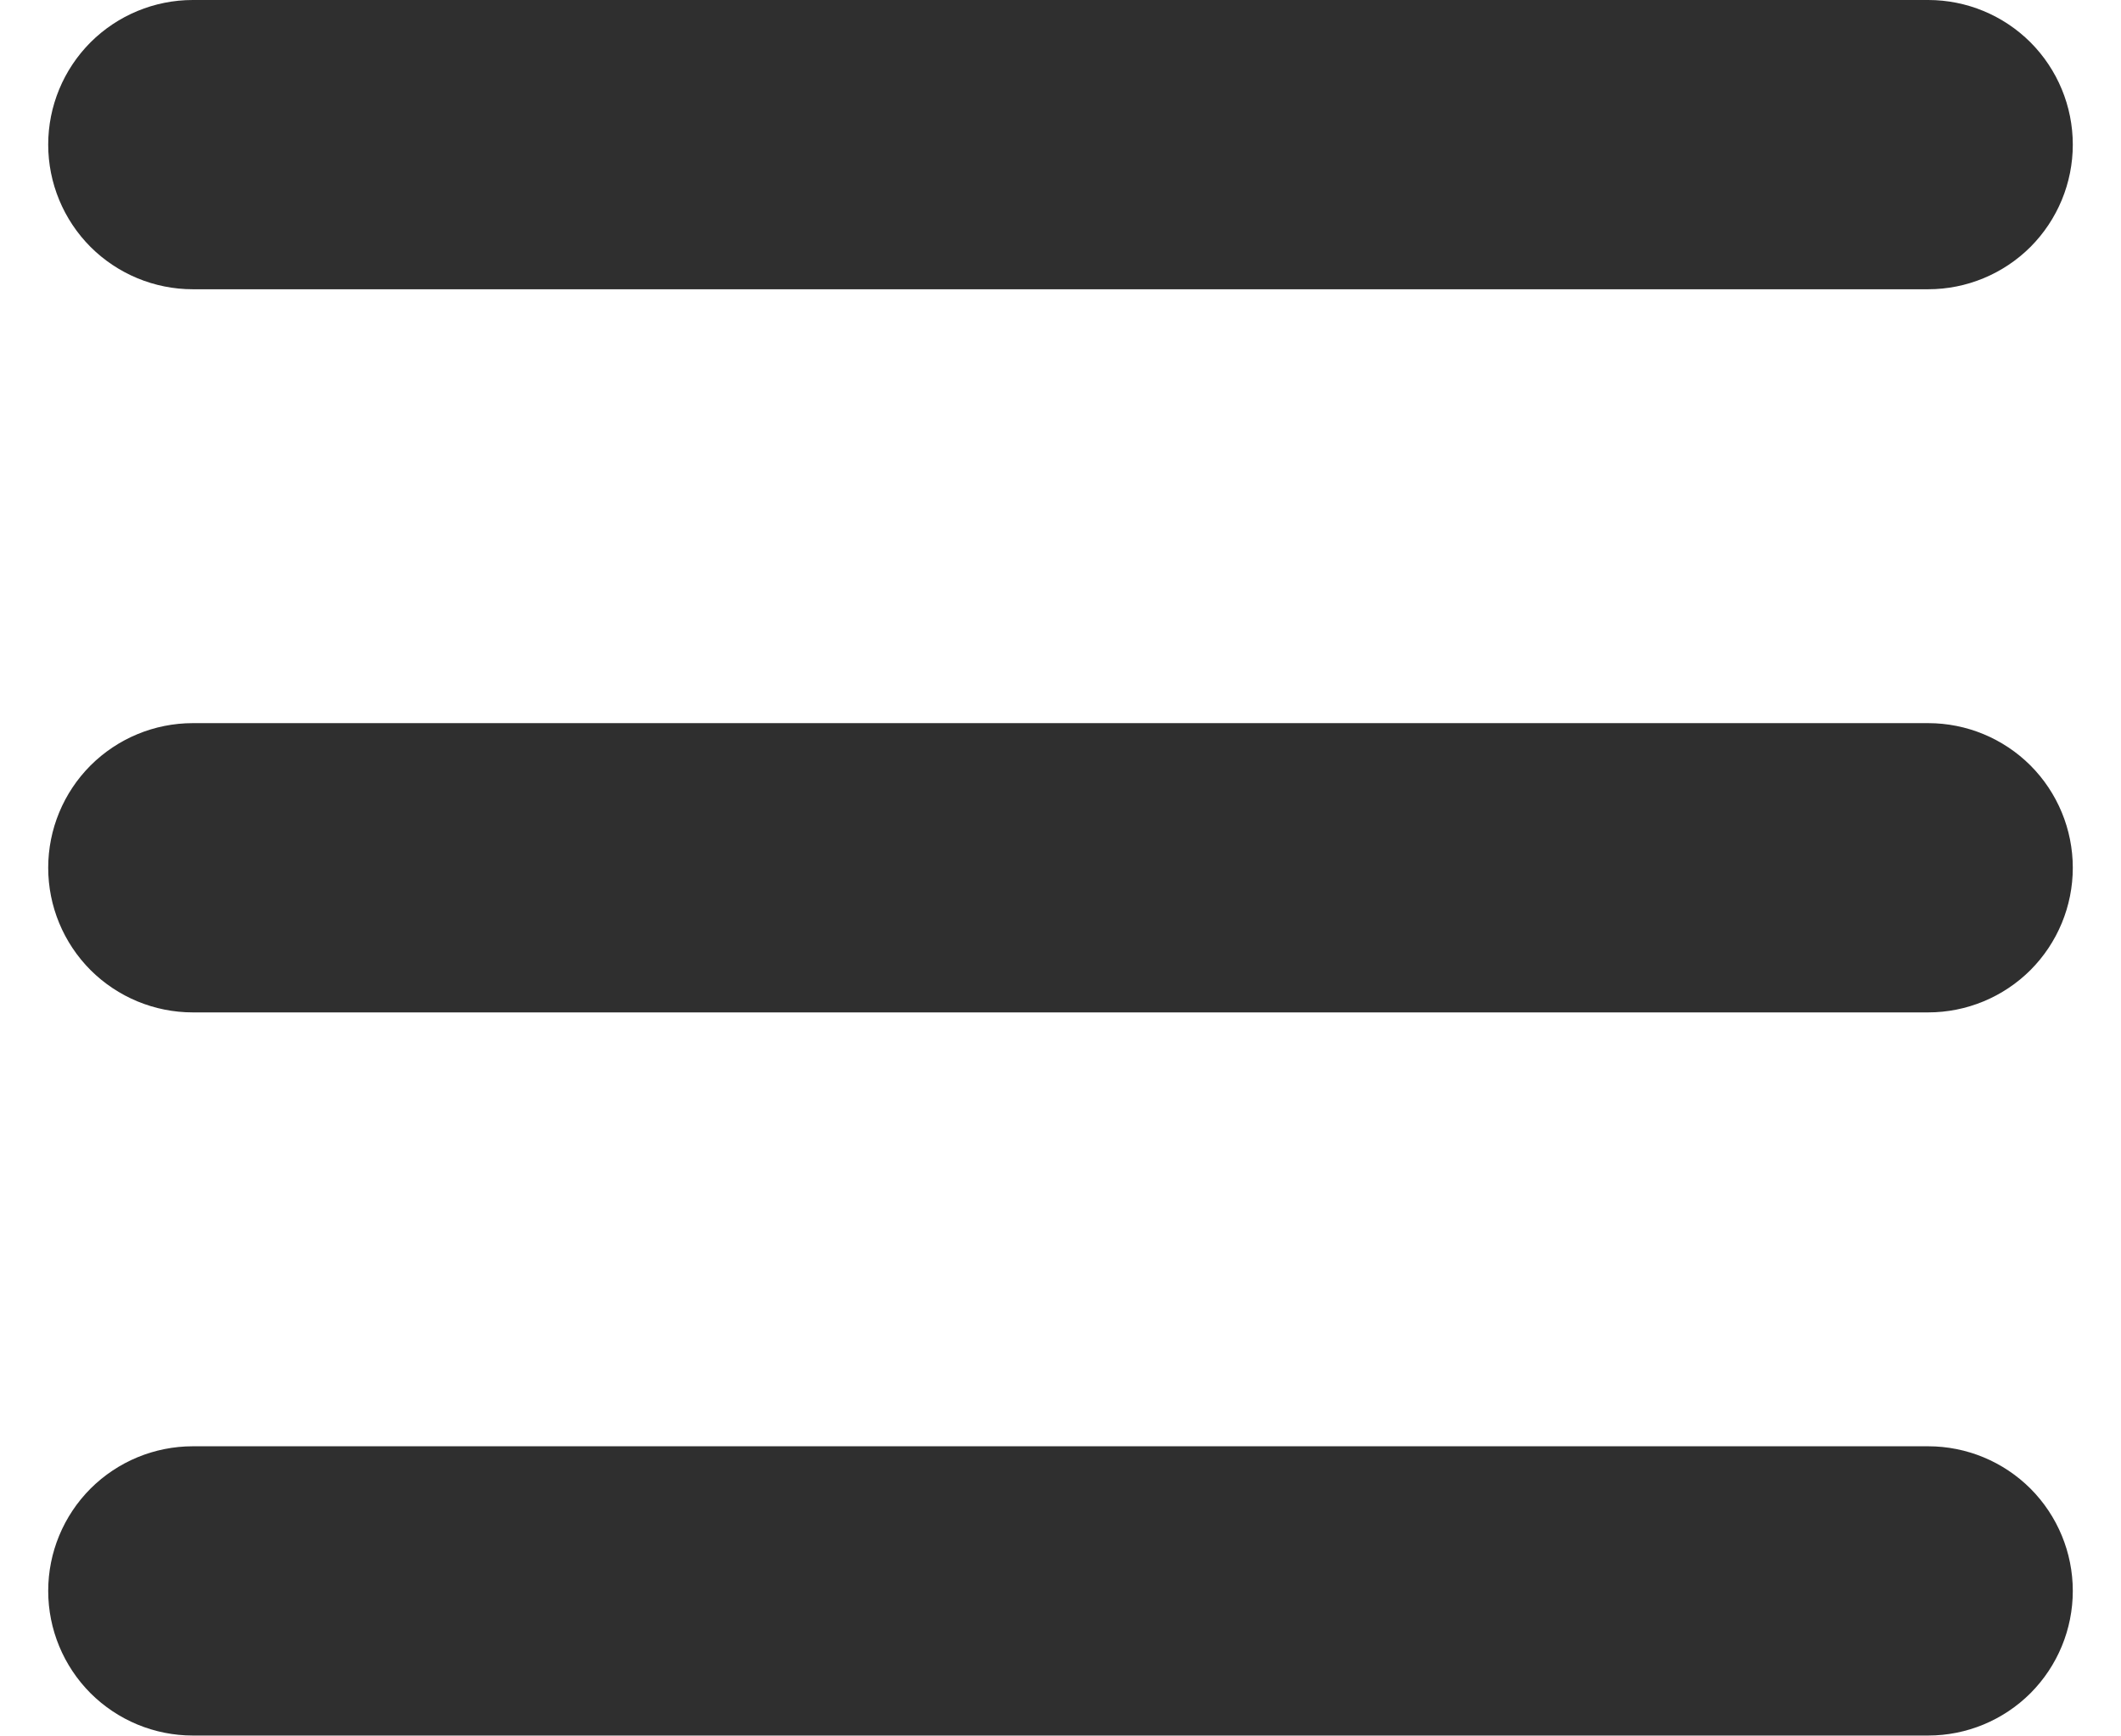
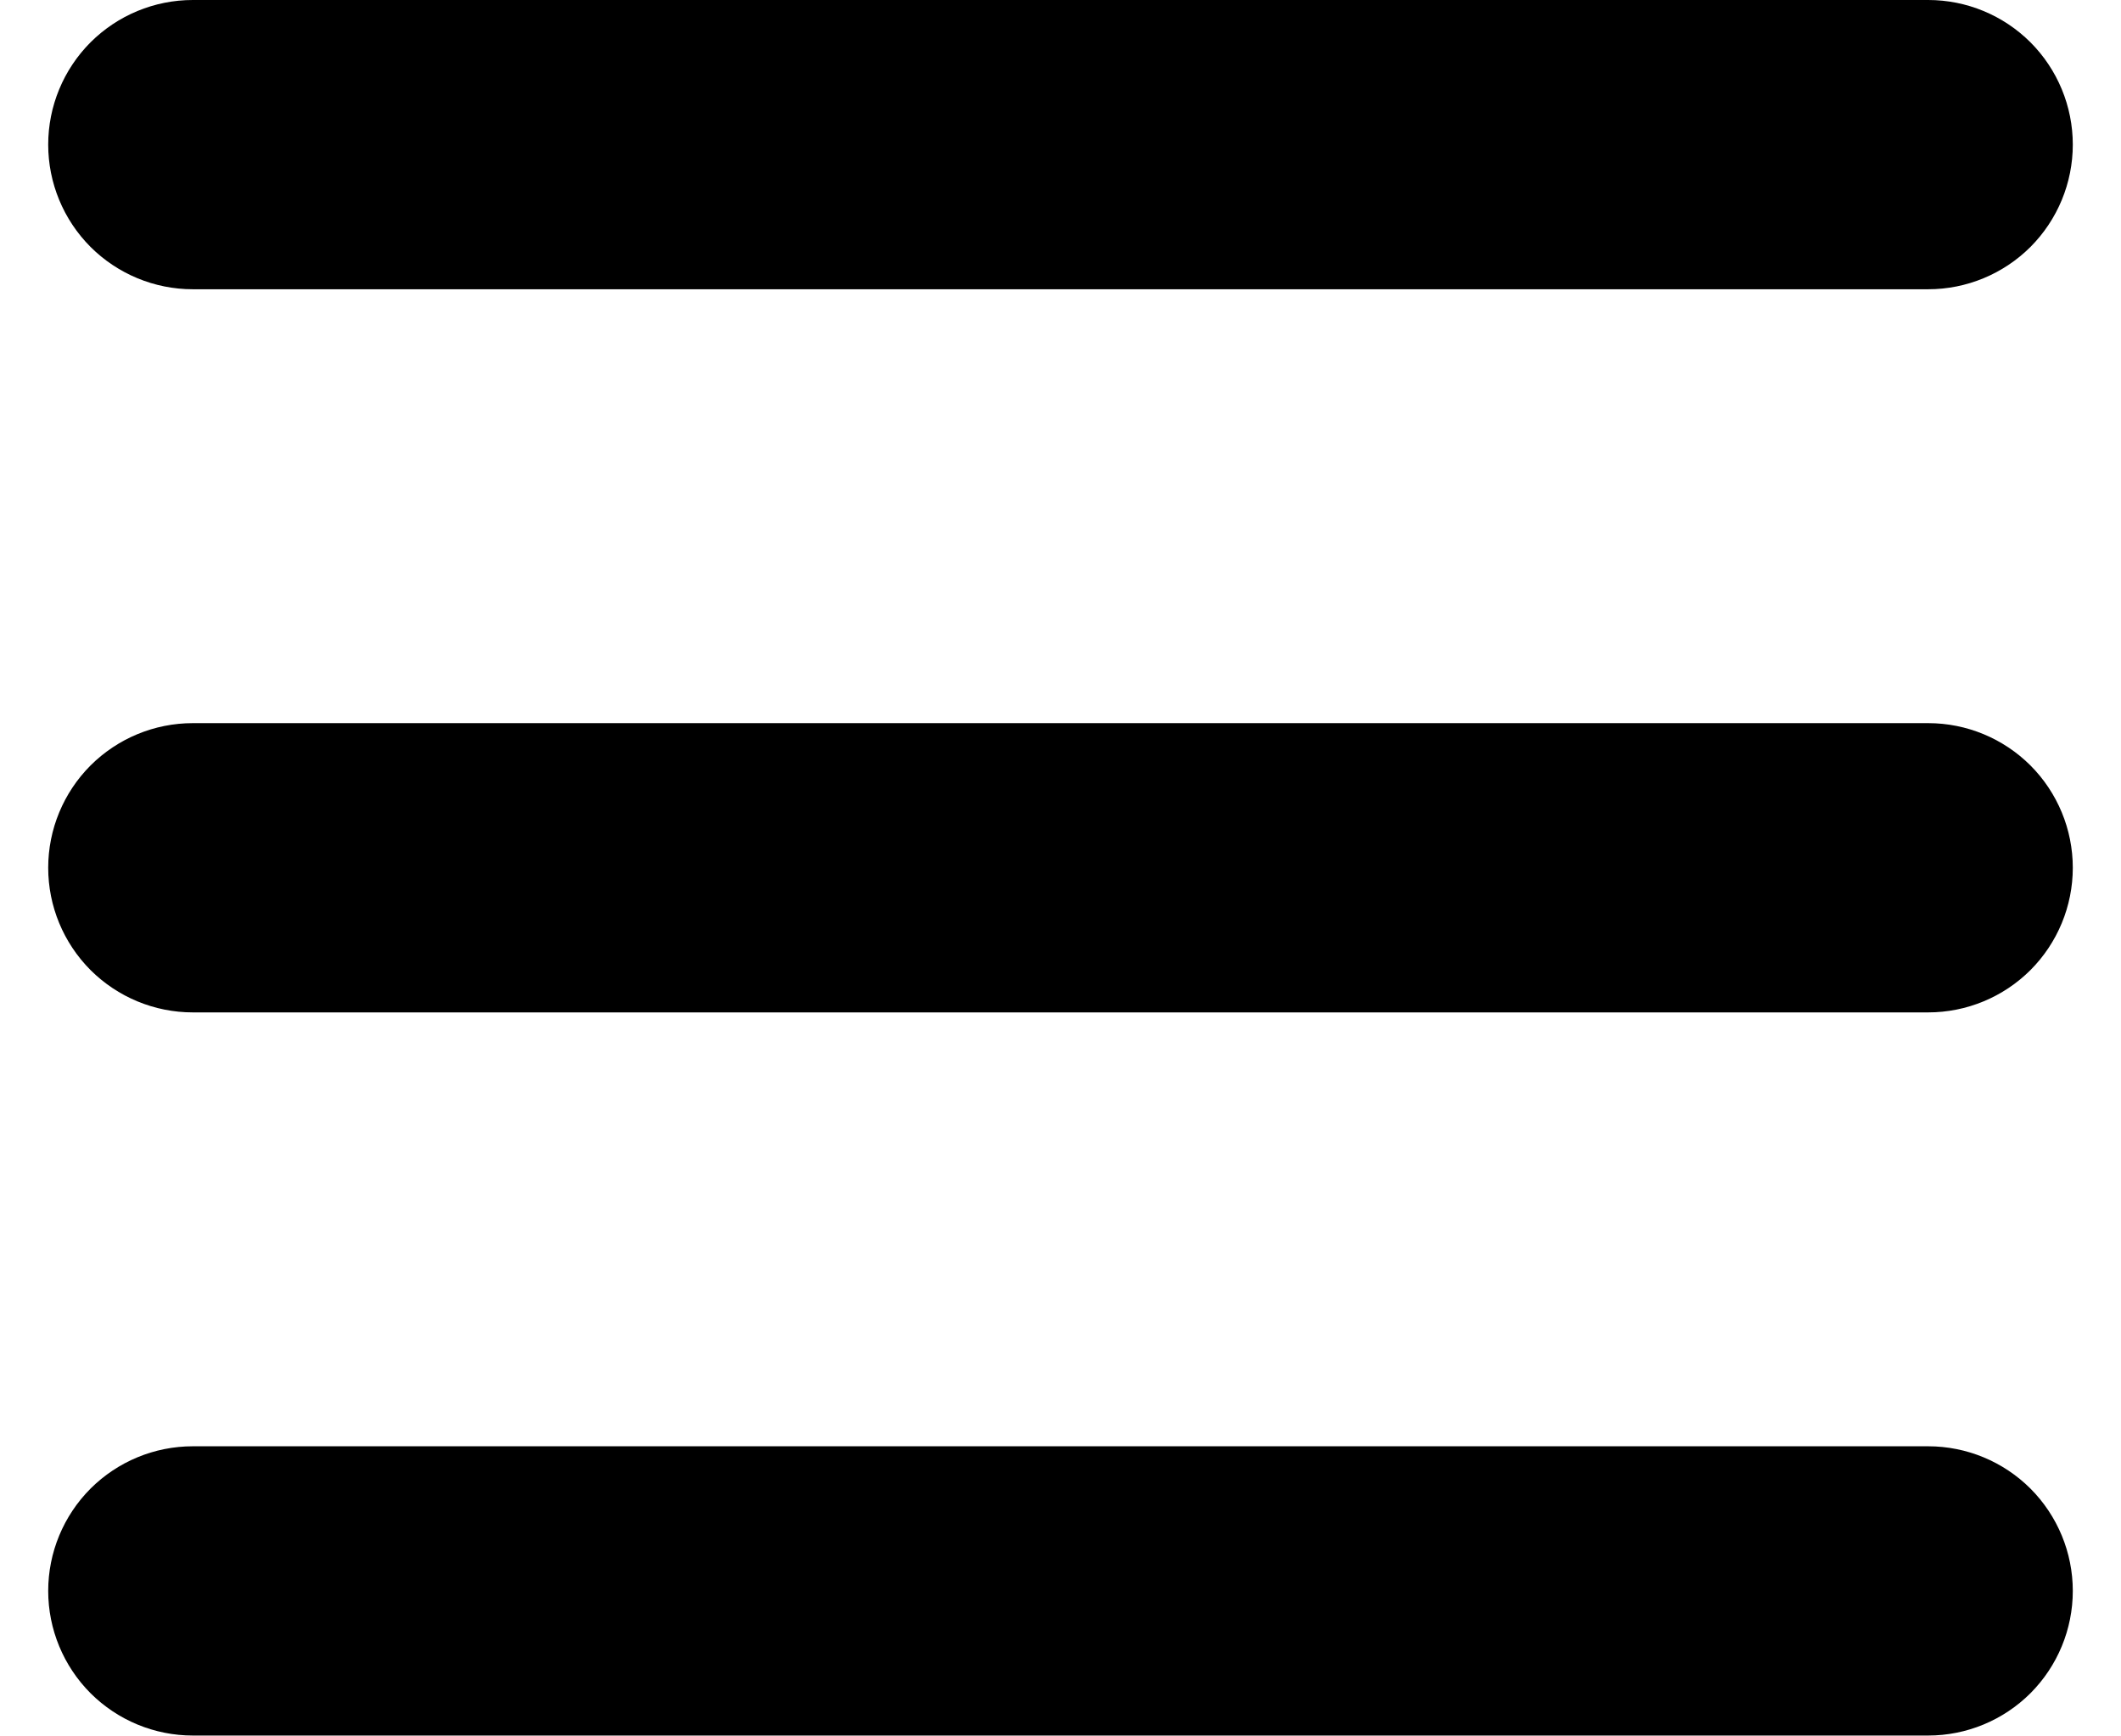
- <svg xmlns="http://www.w3.org/2000/svg" width="22" height="18" viewBox="0 0 22 18" fill="none">
-   <path fill-rule="evenodd" clip-rule="evenodd" d="M0.5 1.5C0.5 1.102 0.658 0.721 0.939 0.439C1.221 0.158 1.602 0 2 0H20C20.398 0 20.779 0.158 21.061 0.439C21.342 0.721 21.5 1.102 21.5 1.5C21.5 1.898 21.342 2.279 21.061 2.561C20.779 2.842 20.398 3 20 3H2C1.602 3 1.221 2.842 0.939 2.561C0.658 2.279 0.5 1.898 0.5 1.5Z" fill="#2F2F2F" />
-   <path fill-rule="evenodd" clip-rule="evenodd" d="M0.5 9C0.5 8.602 0.658 8.221 0.939 7.939C1.221 7.658 1.602 7.5 2 7.5H20C20.398 7.5 20.779 7.658 21.061 7.939C21.342 8.221 21.5 8.602 21.5 9C21.5 9.398 21.342 9.779 21.061 10.061C20.779 10.342 20.398 10.5 20 10.5H2C1.602 10.5 1.221 10.342 0.939 10.061C0.658 9.779 0.5 9.398 0.5 9Z" fill="#2F2F2F" />
-   <path fill-rule="evenodd" clip-rule="evenodd" d="M0.5 16.5C0.5 16.102 0.658 15.721 0.939 15.439C1.221 15.158 1.602 15 2 15H20C20.398 15 20.779 15.158 21.061 15.439C21.342 15.721 21.5 16.102 21.5 16.5C21.5 16.898 21.342 17.279 21.061 17.561C20.779 17.842 20.398 18 20 18H2C1.602 18 1.221 17.842 0.939 17.561C0.658 17.279 0.5 16.898 0.5 16.5Z" fill="#2F2F2F" />
+ <svg xmlns="http://www.w3.org/2000/svg" width="22" height="18" viewBox="0 0 22 18" fill="currentColor">
+   <path fill-rule="evenodd" clip-rule="evenodd" d="M0.5 1.5C0.5 1.102 0.658 0.721 0.939 0.439C1.221 0.158 1.602 0 2 0H20C20.398 0 20.779 0.158 21.061 0.439C21.342 0.721 21.5 1.102 21.5 1.5C21.5 1.898 21.342 2.279 21.061 2.561C20.779 2.842 20.398 3 20 3H2C1.602 3 1.221 2.842 0.939 2.561C0.658 2.279 0.5 1.898 0.5 1.5Z" fill="currentColor" />
+   <path fill-rule="evenodd" clip-rule="evenodd" d="M0.5 9C0.5 8.602 0.658 8.221 0.939 7.939C1.221 7.658 1.602 7.5 2 7.5H20C20.398 7.5 20.779 7.658 21.061 7.939C21.342 8.221 21.5 8.602 21.5 9C21.5 9.398 21.342 9.779 21.061 10.061C20.779 10.342 20.398 10.5 20 10.5H2C1.602 10.5 1.221 10.342 0.939 10.061C0.658 9.779 0.5 9.398 0.5 9Z" fill="currentColor" />
+   <path fill-rule="evenodd" clip-rule="evenodd" d="M0.5 16.5C0.5 16.102 0.658 15.721 0.939 15.439C1.221 15.158 1.602 15 2 15H20C20.398 15 20.779 15.158 21.061 15.439C21.342 15.721 21.5 16.102 21.5 16.5C21.5 16.898 21.342 17.279 21.061 17.561C20.779 17.842 20.398 18 20 18H2C1.602 18 1.221 17.842 0.939 17.561C0.658 17.279 0.5 16.898 0.5 16.5Z" fill="currentColor" />
</svg>
